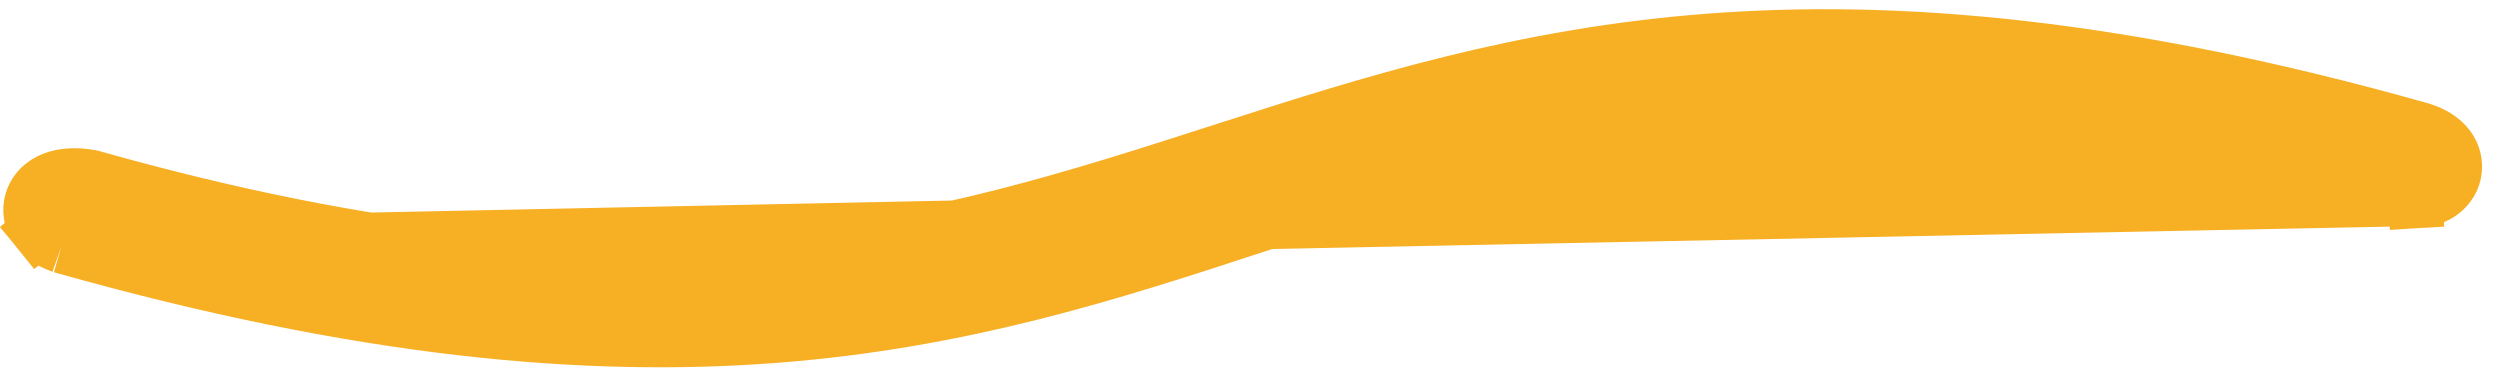
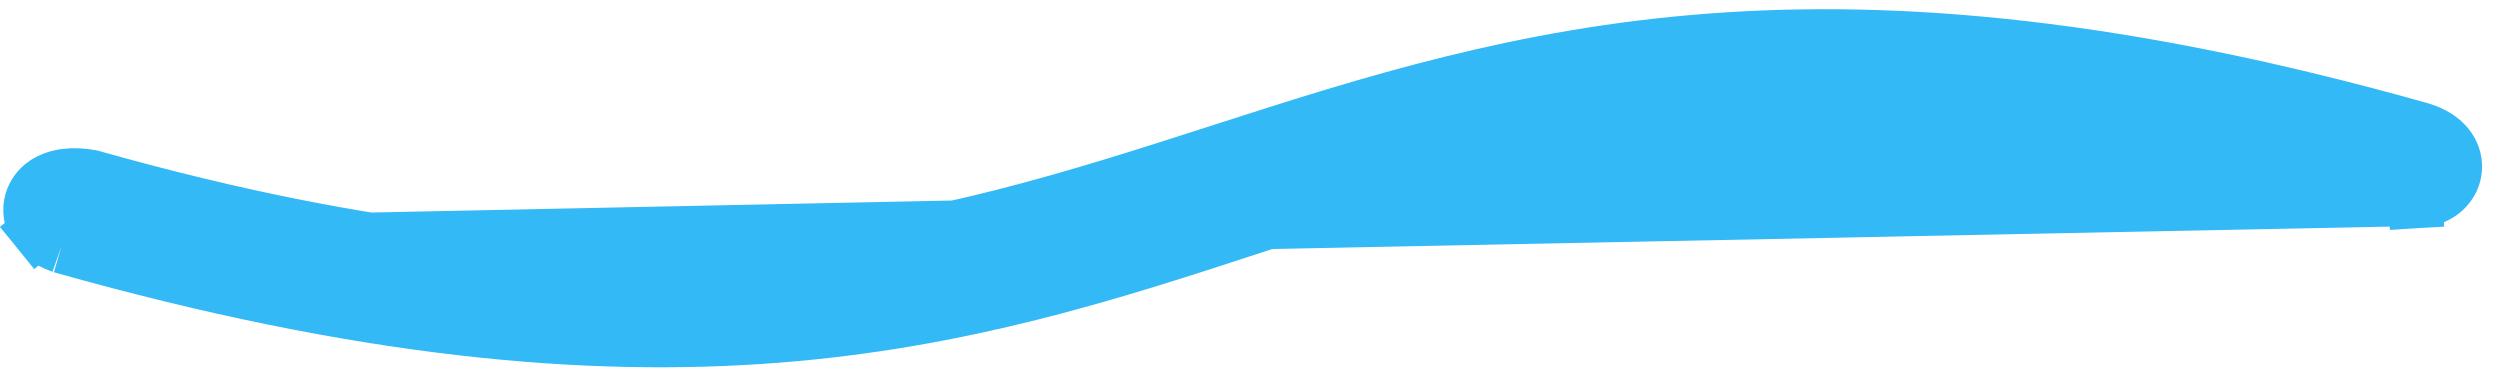
<svg xmlns="http://www.w3.org/2000/svg" width="92" height="14" viewBox="0 0 92 14" fill="none">
-   <path d="M2.262 9.057L2.228 9.045C1.978 8.954 1.641 8.791 1.402 8.497L2.177 7.865L1.402 8.497C1.272 8.338 1.131 8.09 1.121 7.767C1.109 7.423 1.249 7.134 1.435 6.933C1.748 6.596 2.177 6.505 2.422 6.474C2.718 6.437 3.033 6.454 3.323 6.509L3.366 6.517L3.409 6.529C13.817 9.46 21.586 10.044 28.053 9.488C34.435 8.94 39.596 7.279 44.886 5.577L45.126 5.5C50.492 3.774 56.002 2.026 62.915 1.499C69.835 0.972 78.109 1.671 89.059 4.757L89.07 4.76L89.07 4.76C89.36 4.846 89.74 5.006 90.012 5.307L90.012 5.307C90.157 5.467 90.332 5.738 90.341 6.104C90.35 6.485 90.175 6.786 89.972 6.979C89.784 7.164 89.567 7.258 89.408 7.31M2.262 9.057L89.408 7.31M2.262 9.057L2.297 9.067C13.337 12.181 21.629 12.887 28.53 12.355C35.426 11.823 40.882 10.058 46.195 8.316L46.422 8.242C51.662 6.523 56.773 4.848 63.143 4.295C69.594 3.736 77.386 4.327 87.895 7.287M2.262 9.057L87.895 7.287M89.408 7.31C89.232 7.366 89.053 7.393 88.888 7.403L88.829 6.404M89.408 7.31L88.829 6.404M88.829 6.404L88.888 7.403C88.721 7.413 88.55 7.406 88.383 7.386C88.219 7.367 88.054 7.334 87.895 7.287M88.829 6.404L87.895 7.287M88.788 5.717L88.788 5.72L88.788 5.717L88.788 5.717L88.77 5.415L88.788 5.717L88.788 5.717Z" fill="#F7AF24" stroke="#F7AF24" stroke-width="2" />
+   <path d="M2.262 9.057L2.228 9.045C1.978 8.954 1.641 8.791 1.402 8.497L2.177 7.865L1.402 8.497C1.272 8.338 1.131 8.09 1.121 7.767C1.109 7.423 1.249 7.134 1.435 6.933C1.748 6.596 2.177 6.505 2.422 6.474C2.718 6.437 3.033 6.454 3.323 6.509L3.366 6.517L3.409 6.529C13.817 9.46 21.586 10.044 28.053 9.488C34.435 8.94 39.596 7.279 44.886 5.577L45.126 5.5C50.492 3.774 56.002 2.026 62.915 1.499C69.835 0.972 78.109 1.671 89.059 4.757L89.07 4.76L89.07 4.76C89.36 4.846 89.74 5.006 90.012 5.307L90.012 5.307C90.157 5.467 90.332 5.738 90.341 6.104C90.35 6.485 90.175 6.786 89.972 6.979C89.784 7.164 89.567 7.258 89.408 7.31M2.262 9.057L89.408 7.31M2.262 9.057L2.297 9.067C13.337 12.181 21.629 12.887 28.53 12.355C35.426 11.823 40.882 10.058 46.195 8.316L46.422 8.242C51.662 6.523 56.773 4.848 63.143 4.295C69.594 3.736 77.386 4.327 87.895 7.287M2.262 9.057L87.895 7.287M89.408 7.31C89.232 7.366 89.053 7.393 88.888 7.403L88.829 6.404M89.408 7.31L88.829 6.404M88.829 6.404L88.888 7.403C88.721 7.413 88.55 7.406 88.383 7.386C88.219 7.367 88.054 7.334 87.895 7.287M88.829 6.404L87.895 7.287M88.788 5.717L88.788 5.72L88.788 5.717L88.788 5.717L88.77 5.415L88.788 5.717L88.788 5.717Z" fill="#32B9F6" stroke="#32B9F6" stroke-width="2" />
</svg>
